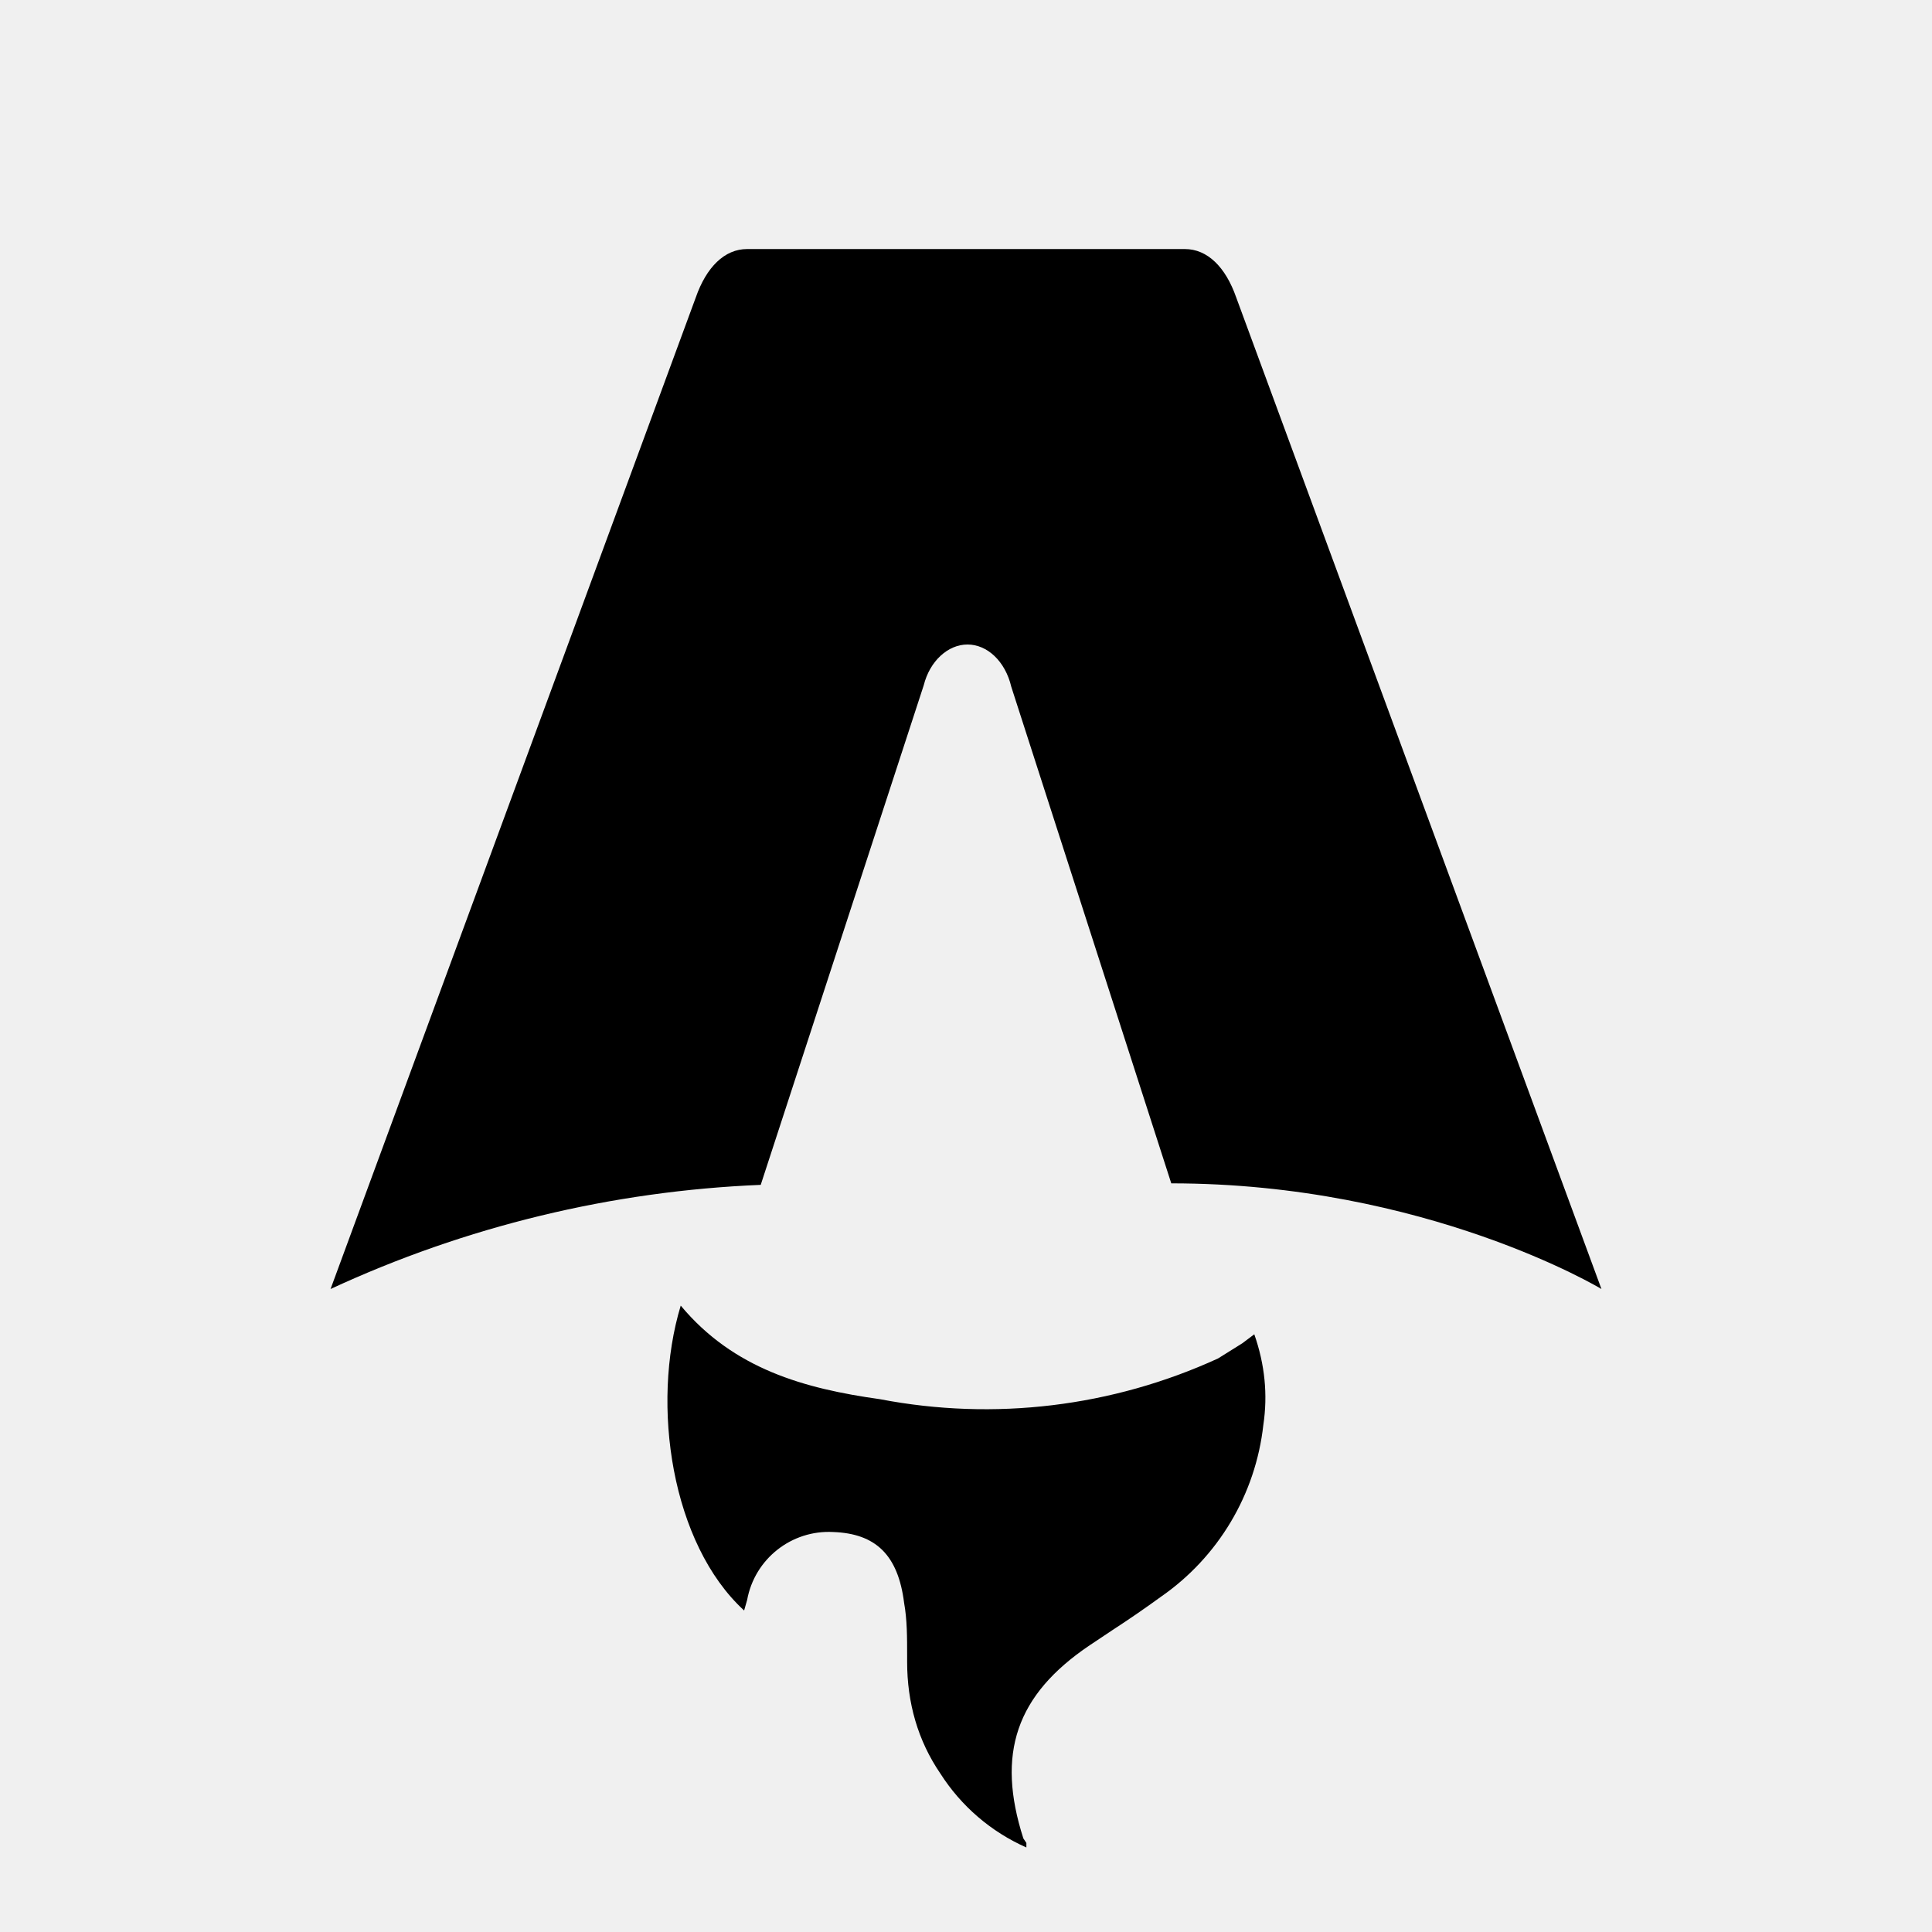
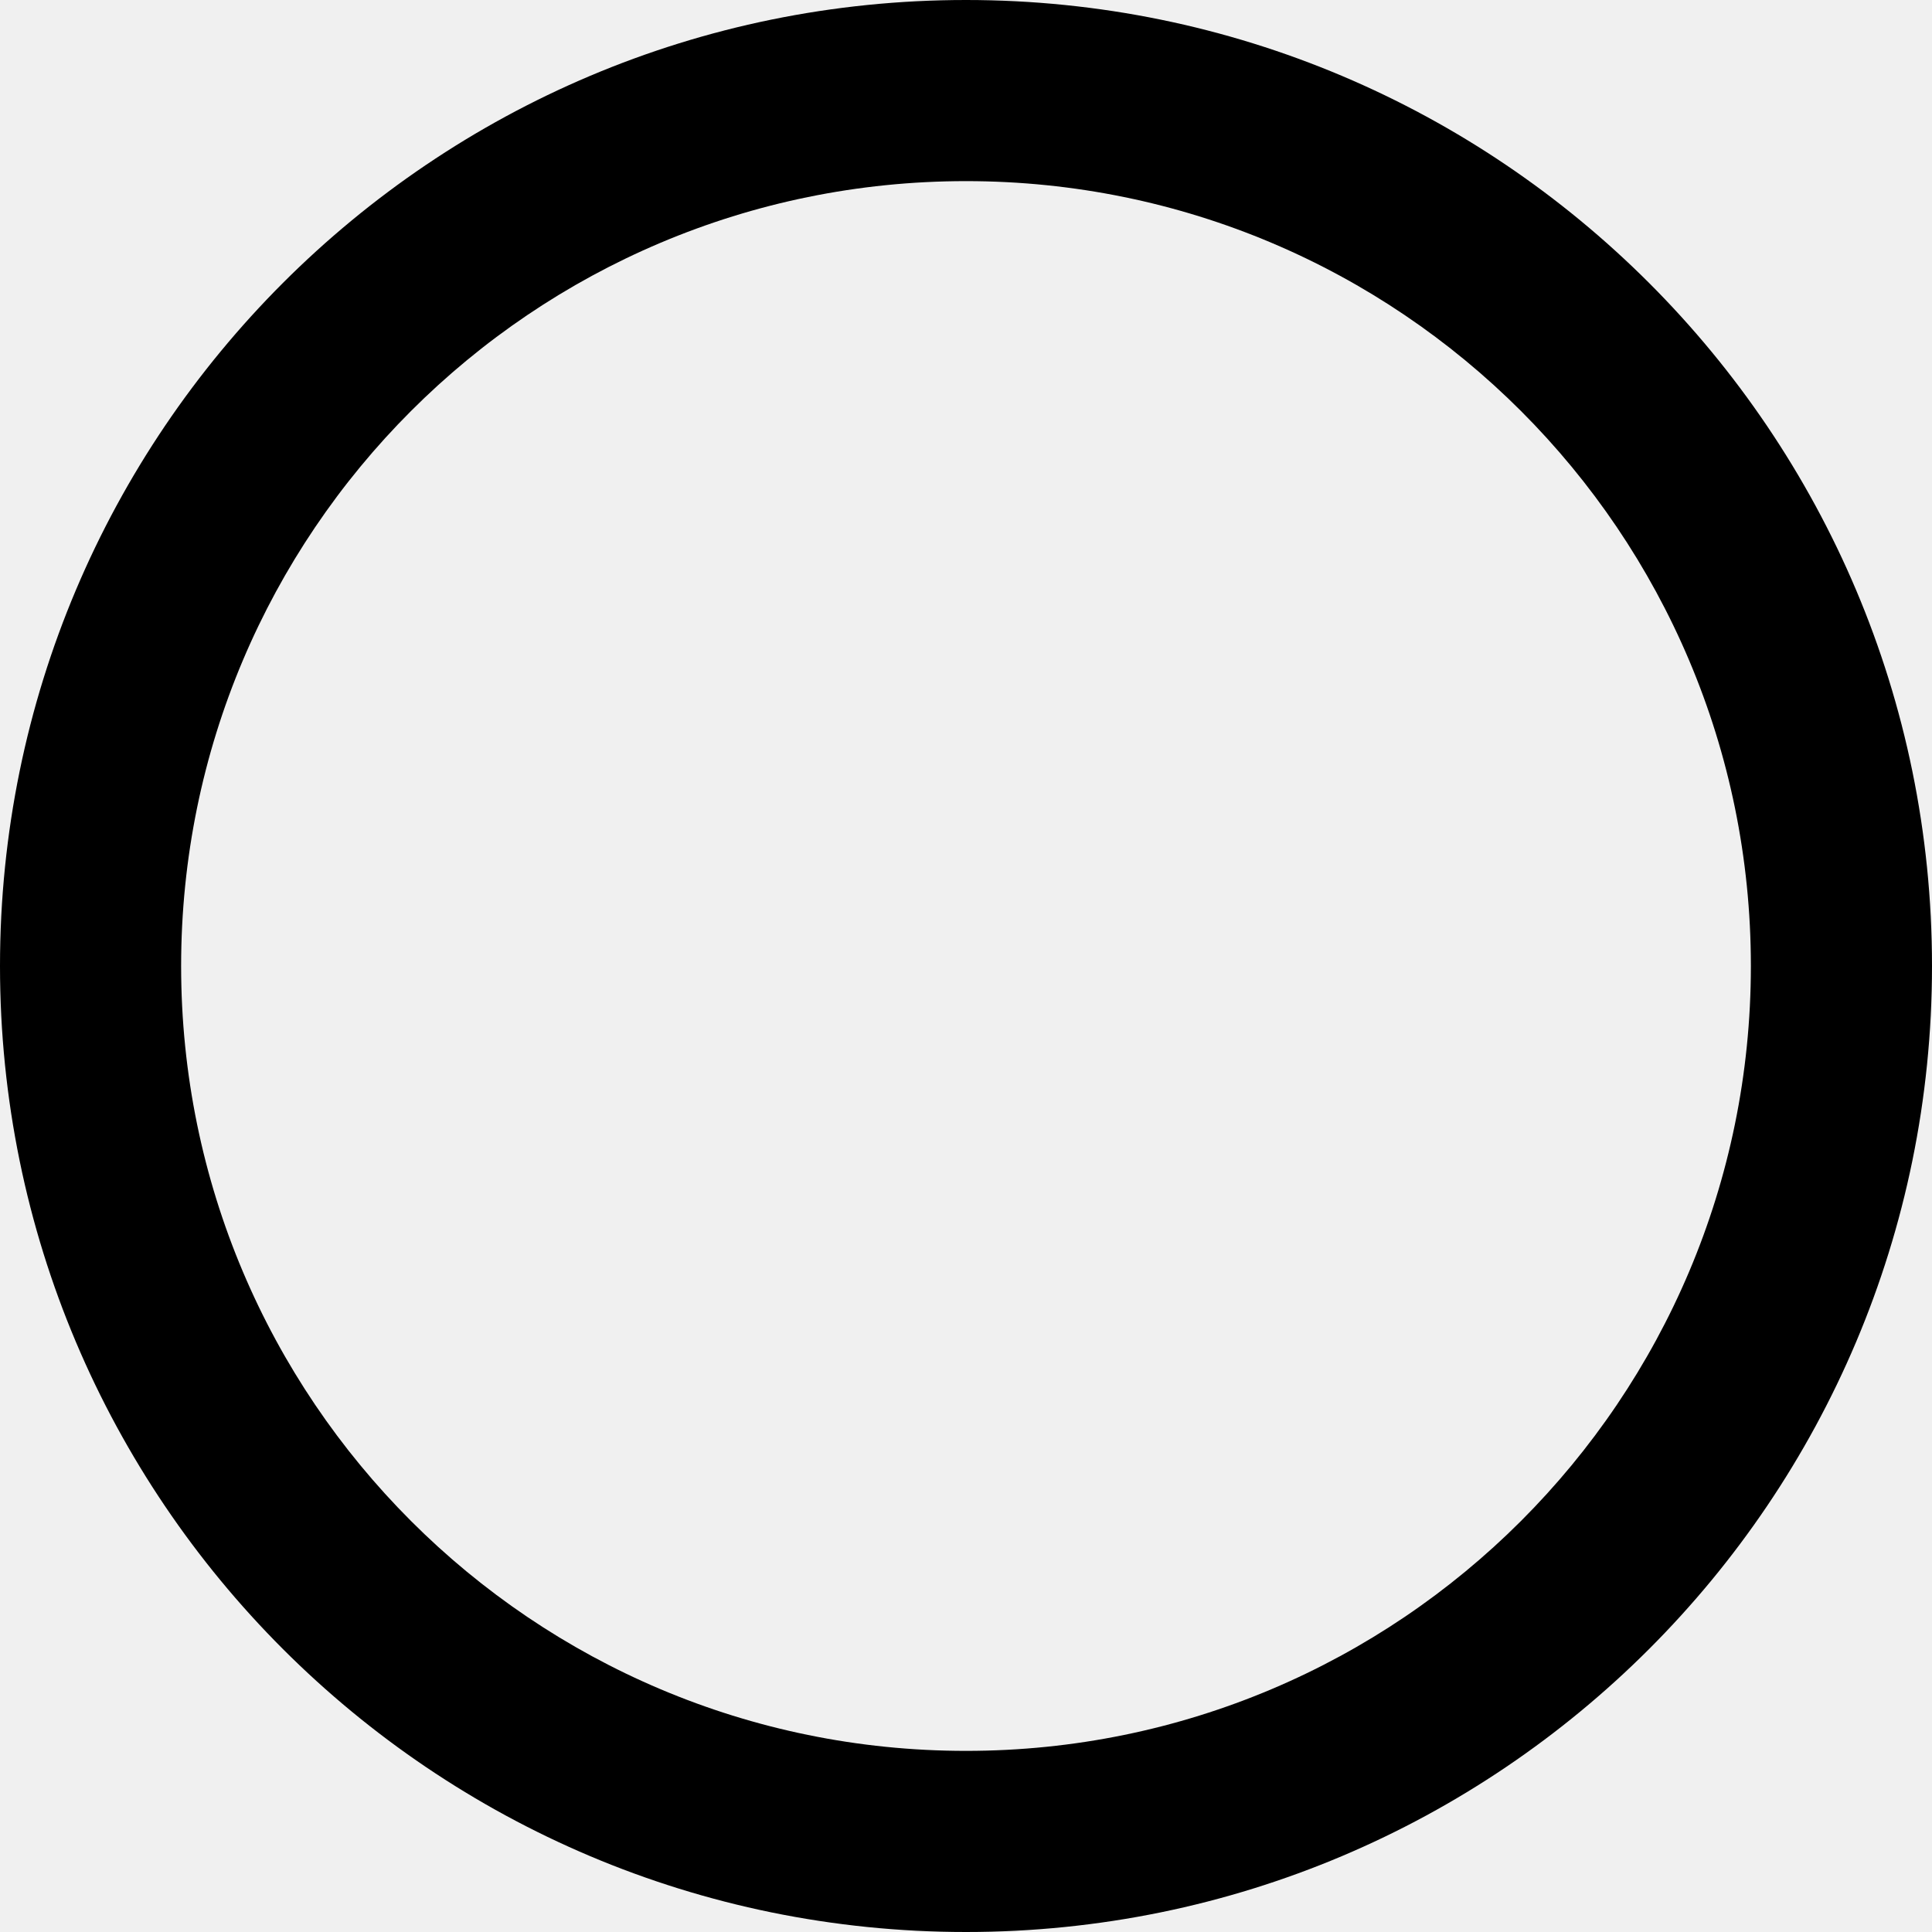
- <svg xmlns="http://www.w3.org/2000/svg" fill="none" viewBox="0 0 128 128">
-   <path d="M50.4 78.5a75.1 75.1 0 0 0-28.5 6.9l24.2-65.7c.7-2 1.9-3.2 3.4-3.2h29c1.5 0 2.7 1.2 3.4 3.2l24.2 65.7s-11.6-7-28.5-7L67 45.5c-.4-1.7-1.6-2.8-2.9-2.8-1.3 0-2.5 1.1-2.9 2.7L50.4 78.5Zm-1.1 28.2Zm-4.2-20.2c-2 6.6-.6 15.8 4.2 20.2a17.5 17.5 0 0 1 .2-.7 5.5 5.5 0 0 1 5.7-4.5c2.8.1 4.3 1.5 4.7 4.7.2 1.1.2 2.3.2 3.5v.4c0 2.7.7 5.2 2.2 7.4a13 13 0 0 0 5.7 4.9v-.3l-.2-.3c-1.8-5.6-.5-9.5 4.4-12.8l1.5-1a73 73 0 0 0 3.2-2.2 16 16 0 0 0 6.8-11.4c.3-2 .1-4-.6-6l-.8.6-1.6 1a37 37 0 0 1-22.4 2.7c-5-.7-9.7-2-13.2-6.2Z" />
+ <svg xmlns="http://www.w3.org/2000/svg" viewBox="0 0 512 512">
+   <path d="M464 256A208 208 0 1 0 48 256a208 208 0 1 0 416 0zM0 256a256 256 0 1 1 512 0A256 256 0 1 1 0 256z" />
  <style>
        path { fill: #000; }
        @media (prefers-color-scheme: dark) {
            path { fill: #FFF; }
        }
    </style>
</svg>
